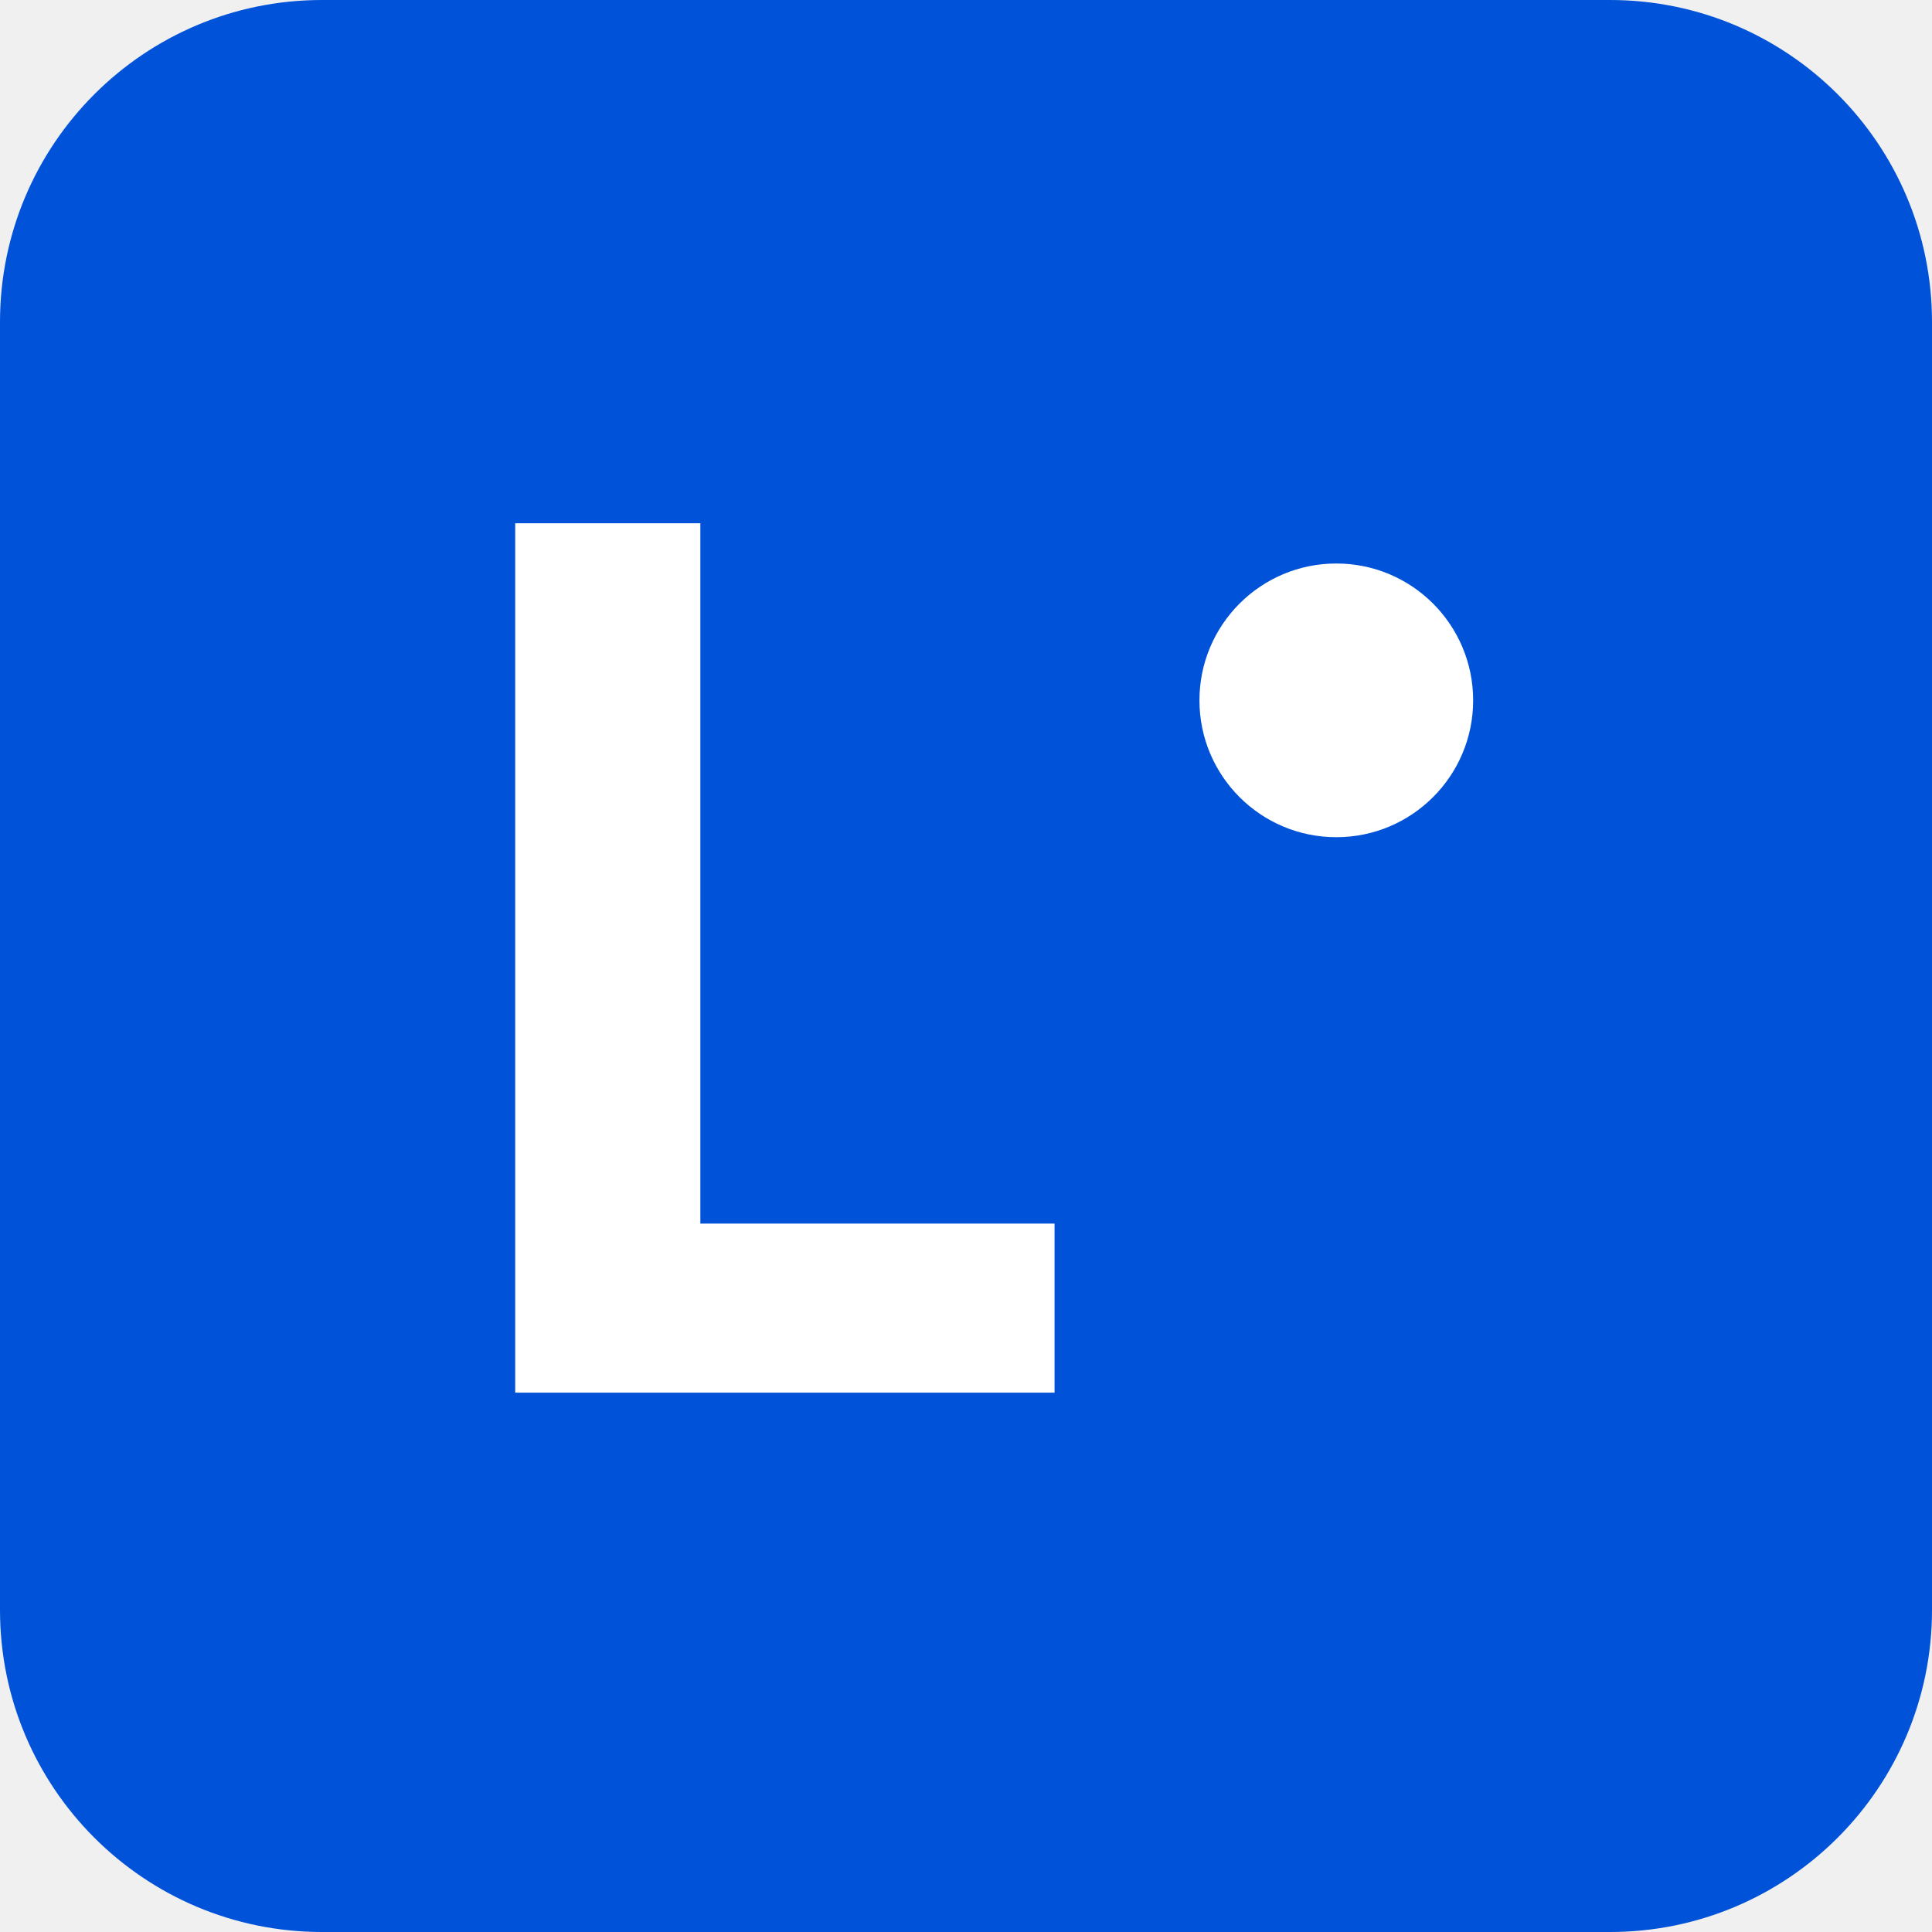
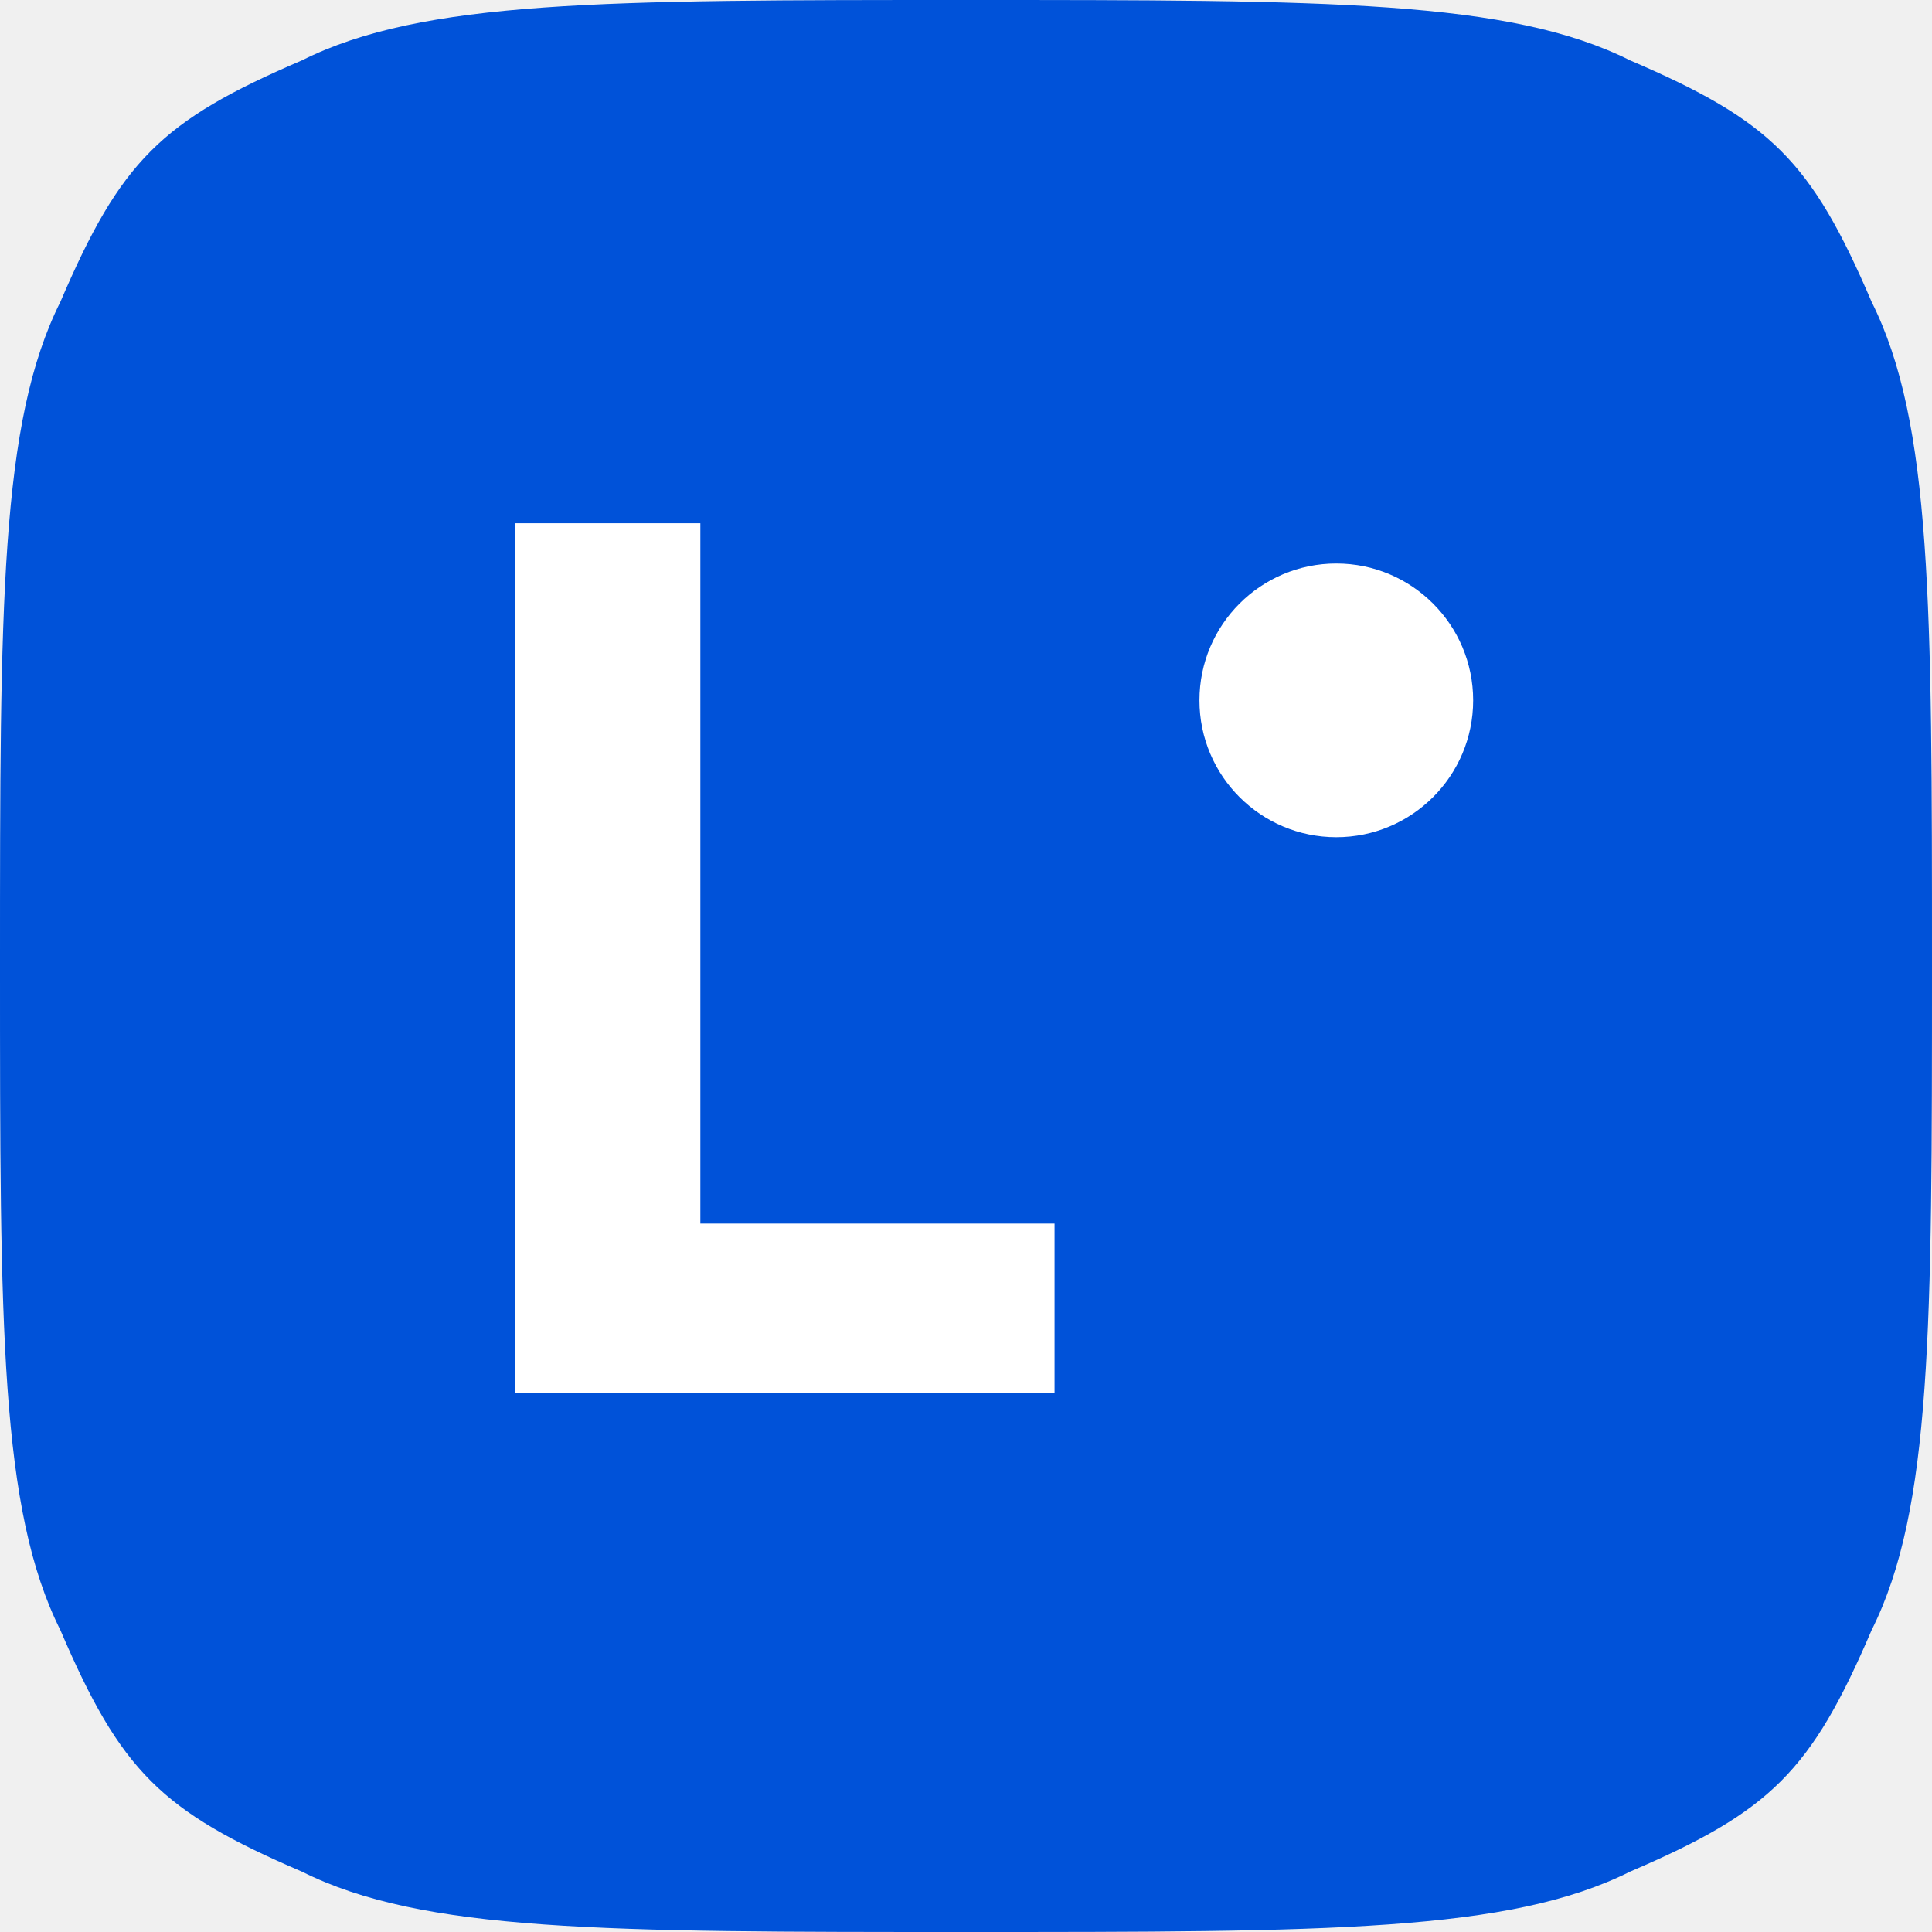
<svg xmlns="http://www.w3.org/2000/svg" viewBox="0 0 24 24" width="64" height="64">
-   <rect x="0" y="0" width="24" height="24" rx="4" fill="#0052D9" />
+   <path fill="#0052D9" d="M12 0c4.5 0 6.75 0 8.25.75 1.75.75 2.25 1.25 3 3C24 5.25 24 7.5 24 12s0 6.75-.75 8.25c-.75 1.75-1.25 2.25-3 3C18.75 24 16.5 24 12 24s-6.75 0-8.25-.75c-1.75-.75-2.25-1.25-3-3C0 18.75 0 16.5 0 12s0-6.75.75-8.25c.75-1.75 1.25-2.25 3-3C5.25 0 7.5 0 12 0z" />
  <path d="M6.4 6.5h2.3v8.7h4.4v2.1H6.4V6.5z" fill="#fff" />
  <circle cx="16.6" cy="8.7" r="1.7" fill="#fff" />
</svg>
